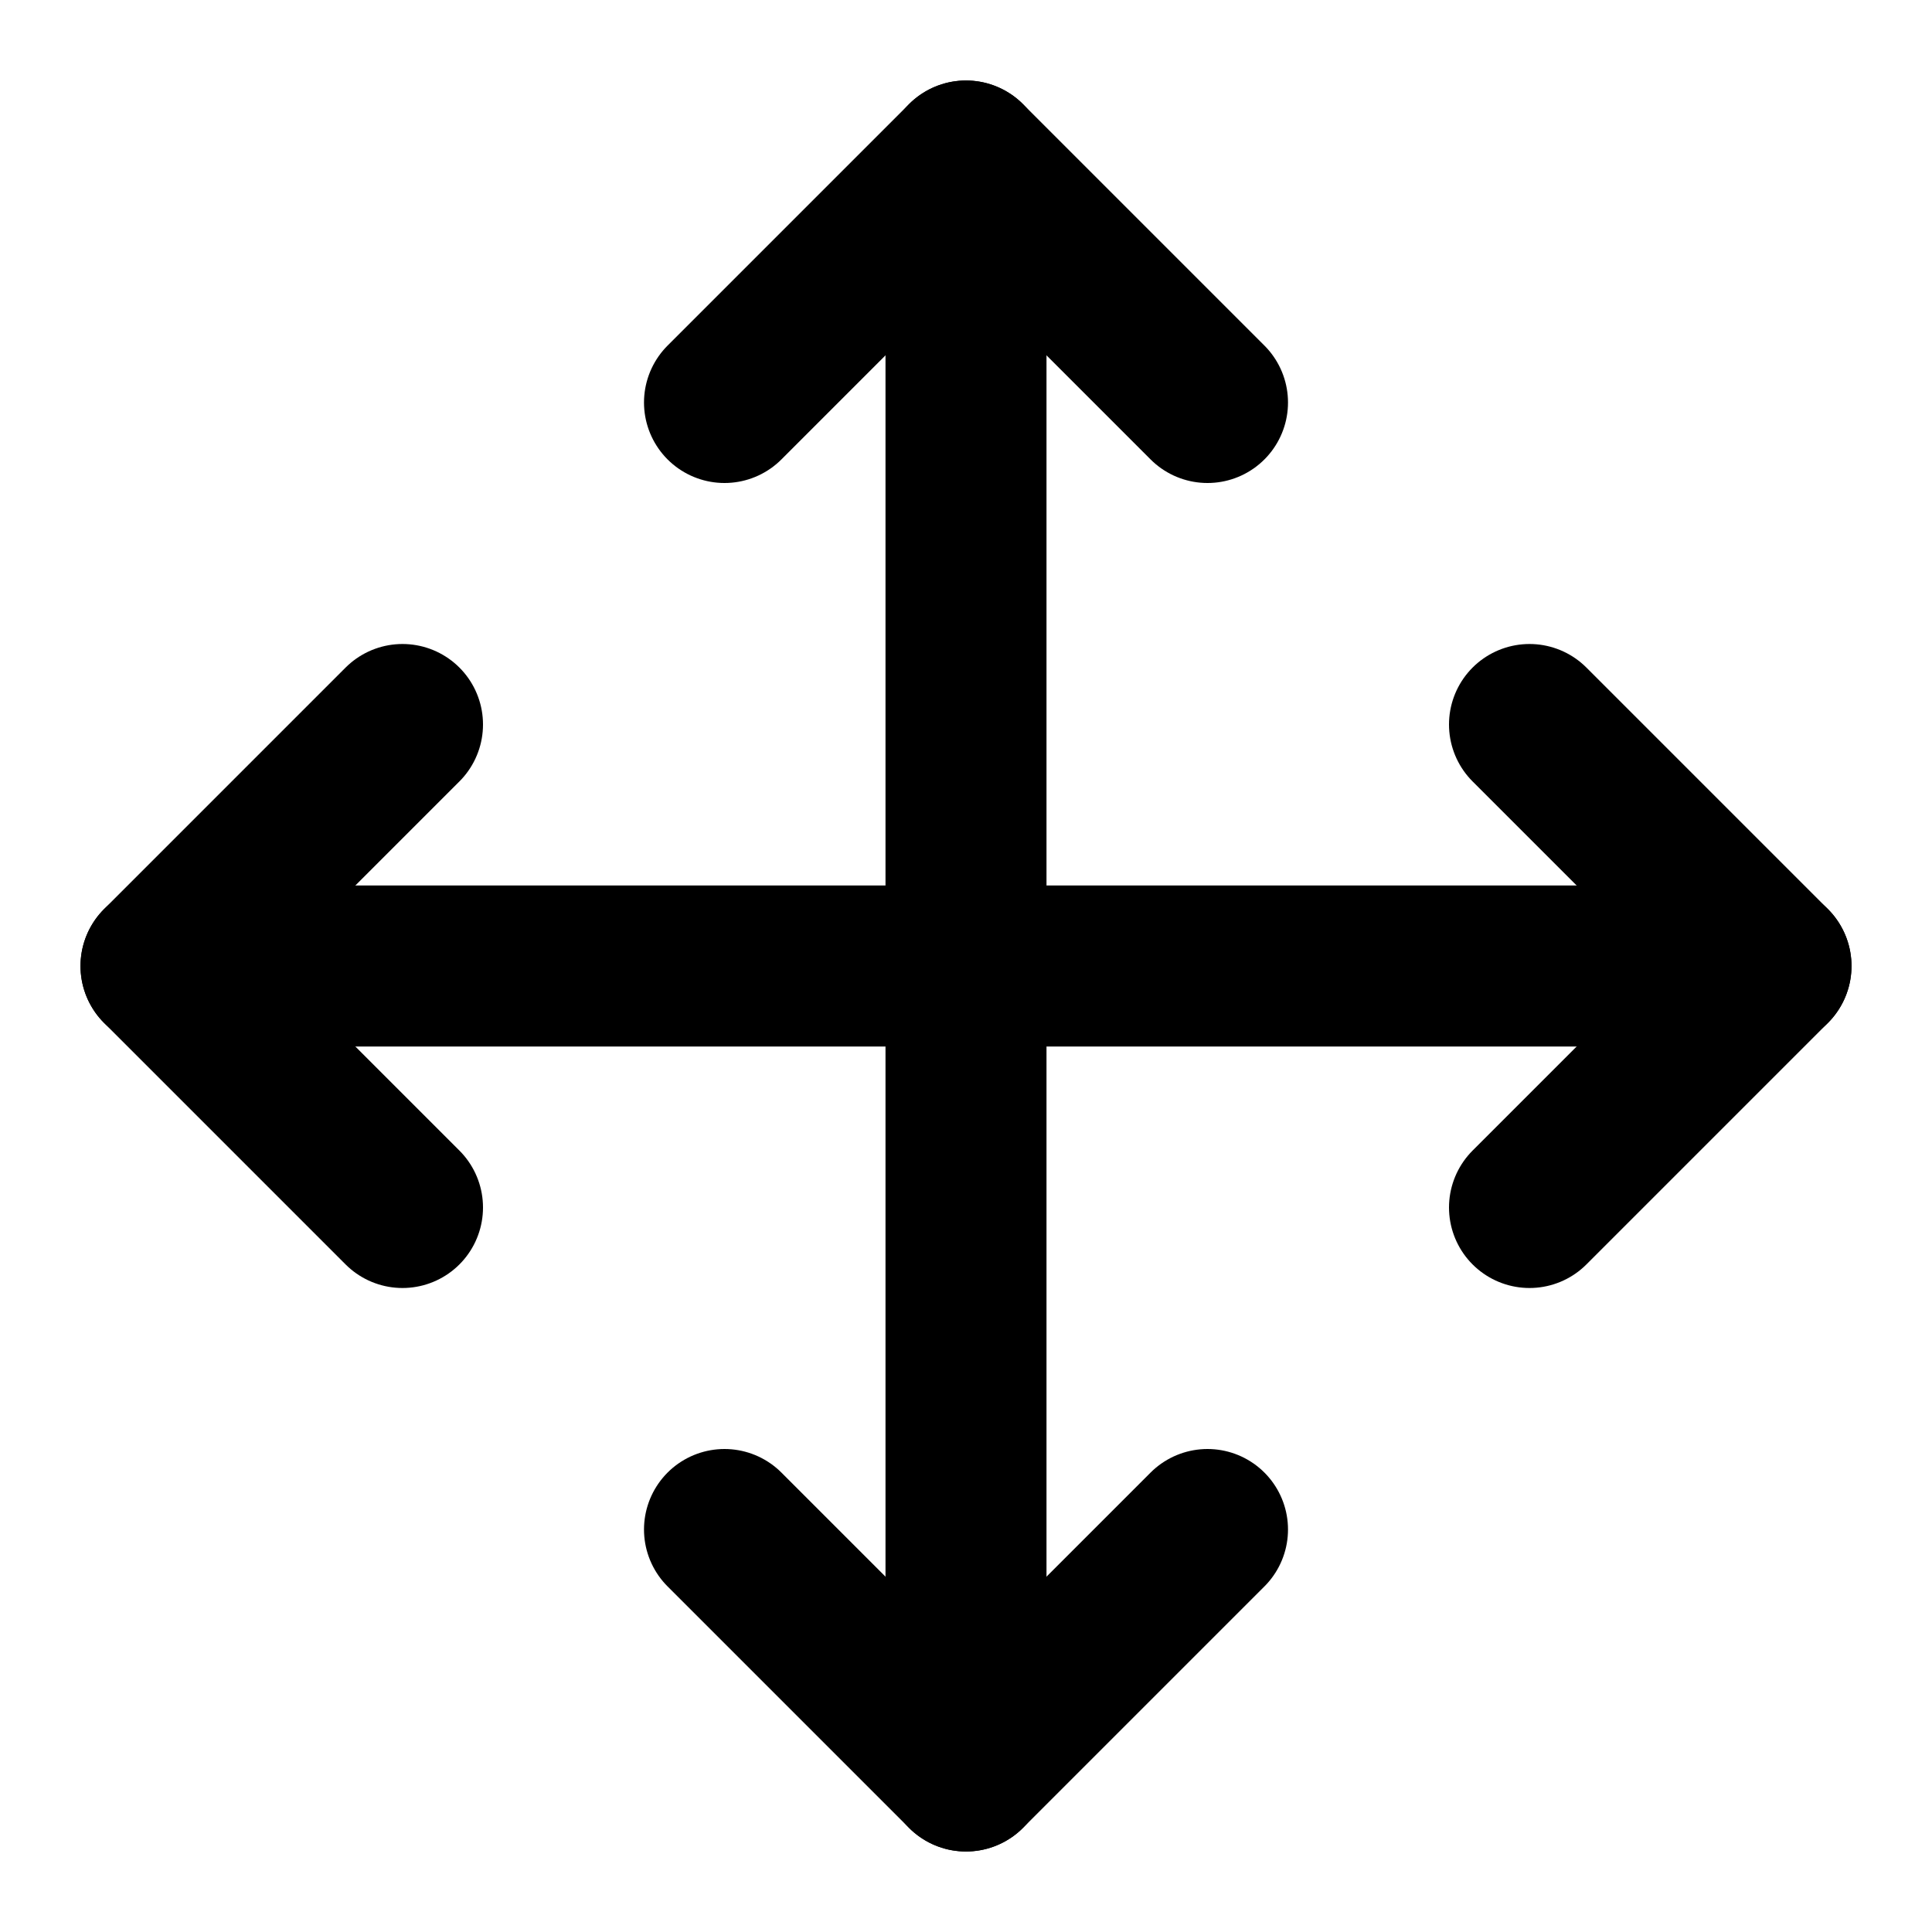
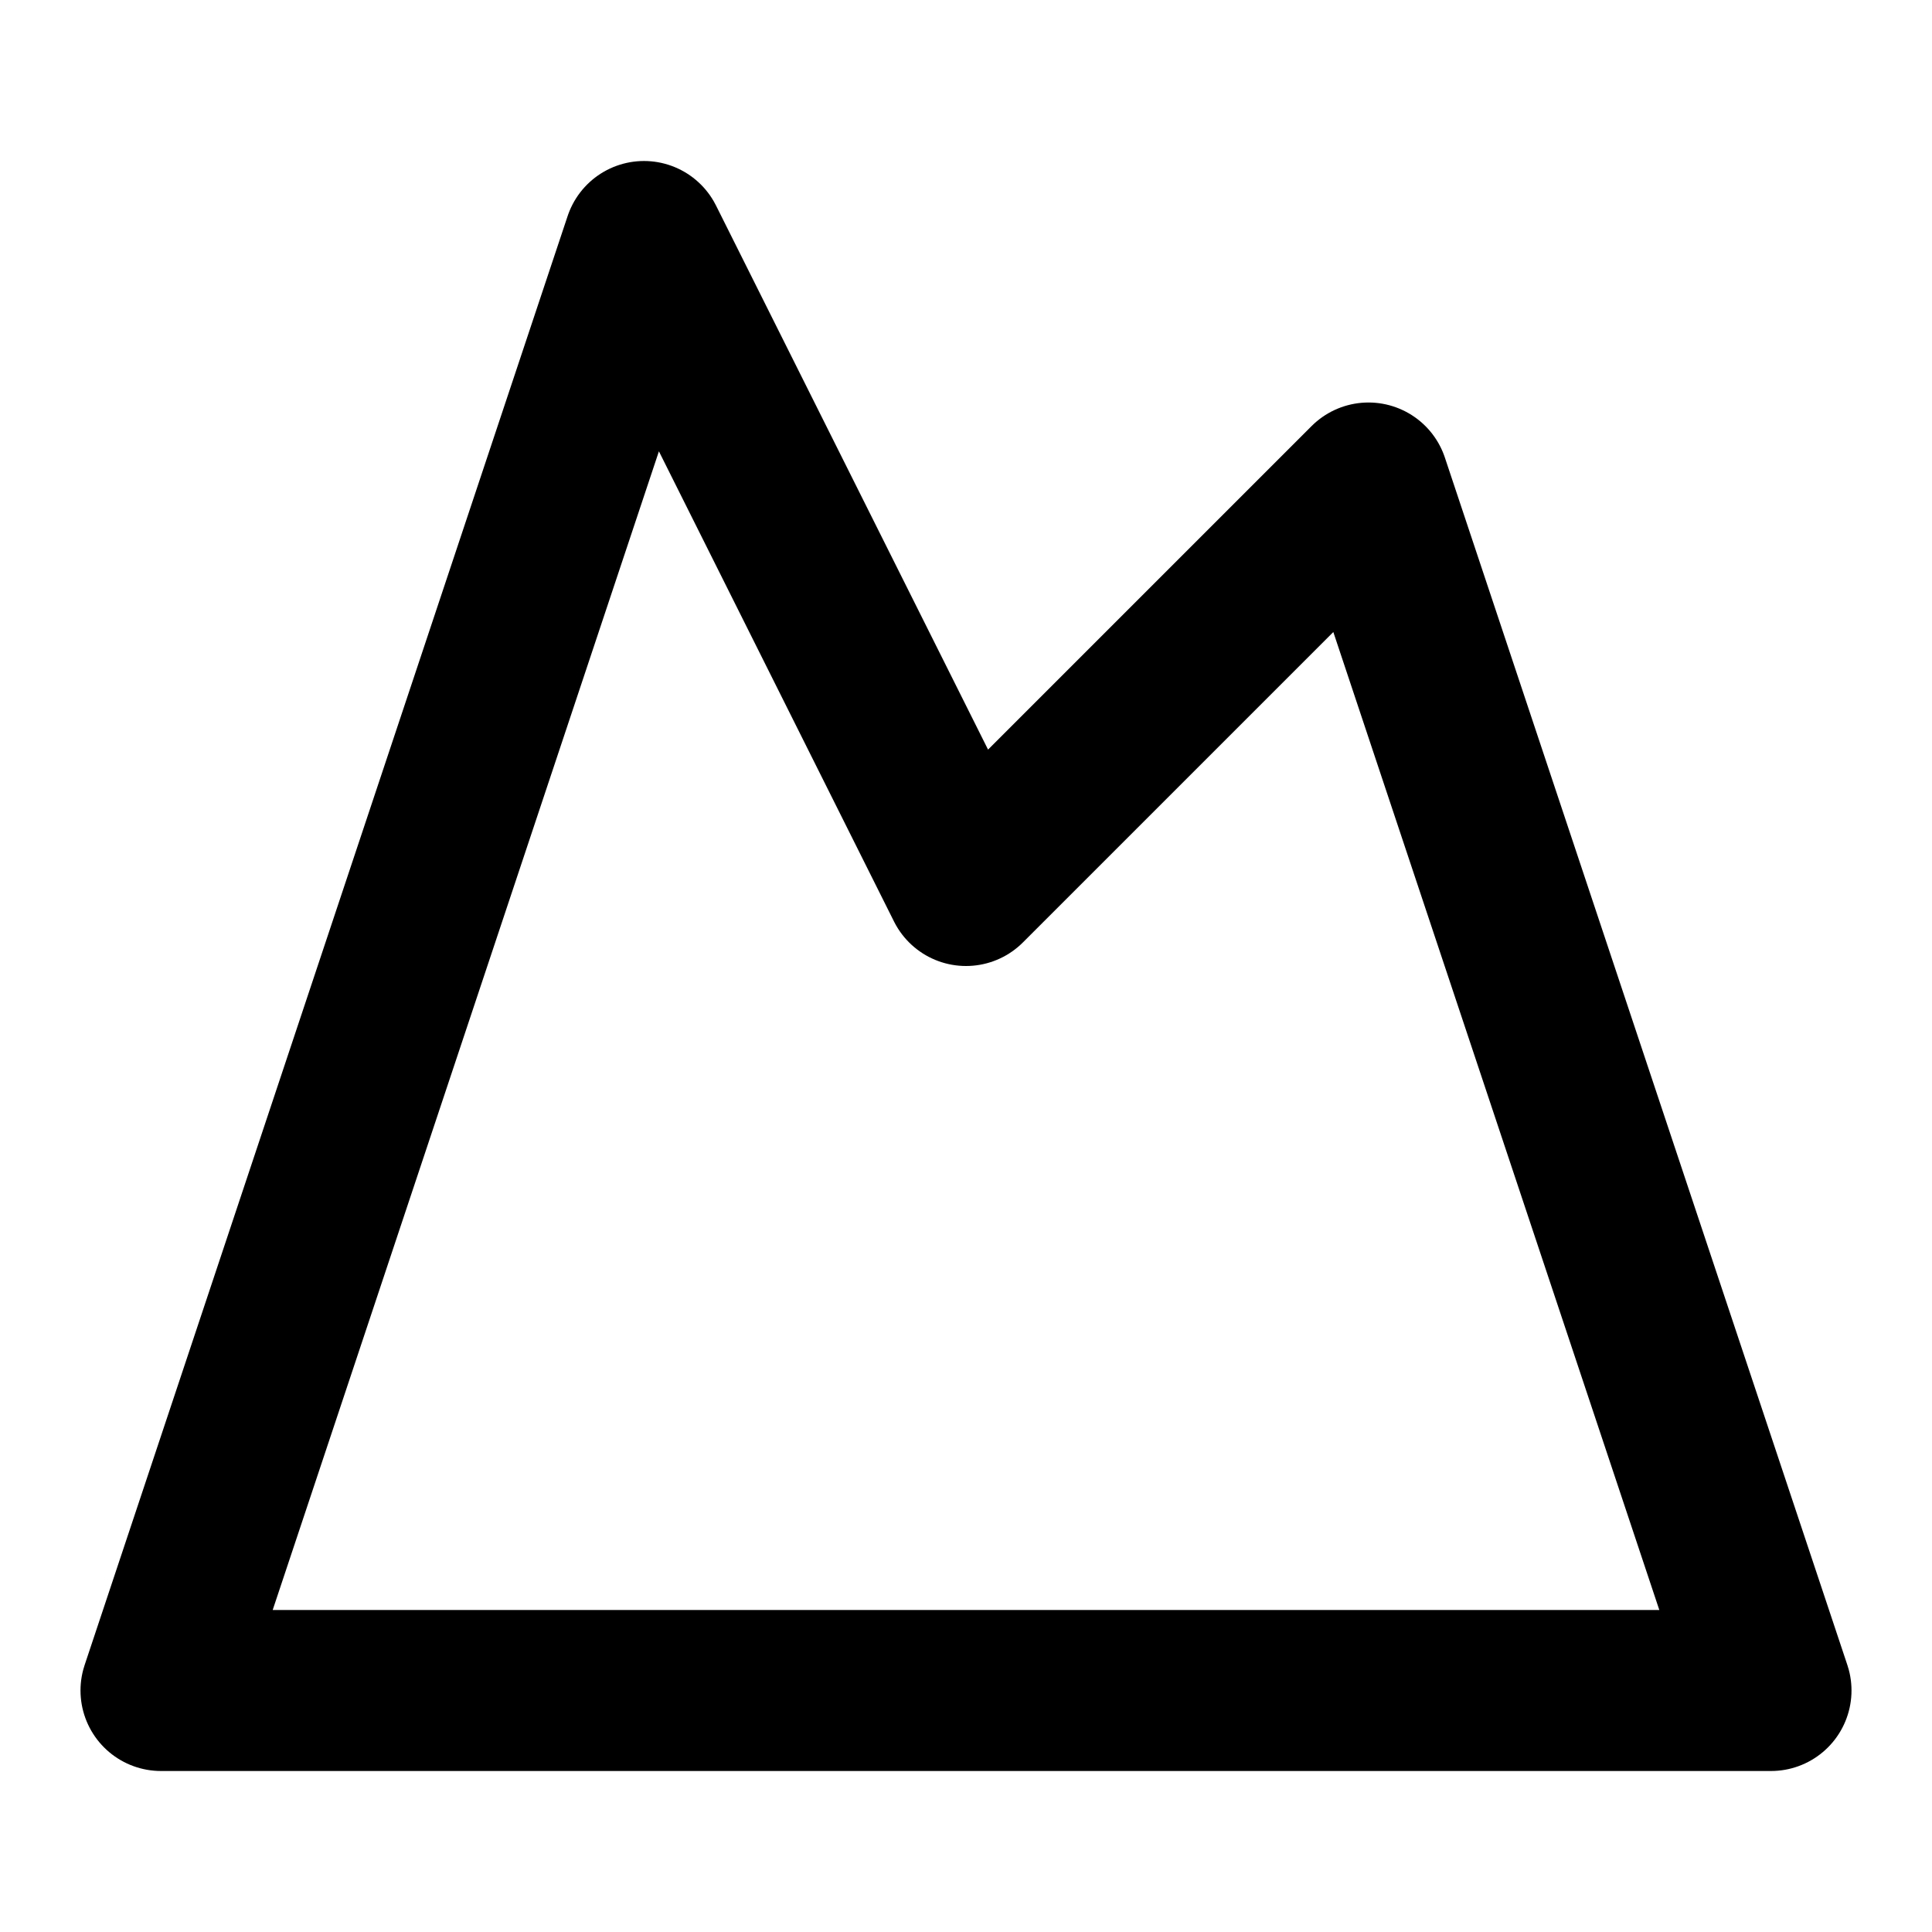
- <svg xmlns="http://www.w3.org/2000/svg" class="lucide lucide-move" width="24" height="24" viewBox="0 0 24 24" fill="none" stroke="currentColor" stroke-width="2" stroke-linecap="round" stroke-linejoin="round">
-   <path d="M12 2v20" />
-   <path d="m15 19-3 3-3-3" />
-   <path d="m19 9 3 3-3 3" />
-   <path d="M2 12h20" />
-   <path d="m5 9-3 3 3 3" />
-   <path d="m9 5 3-3 3 3" />
+ <svg xmlns="http://www.w3.org/2000/svg" class="lucide lucide-mountain" width="24" height="24" viewBox="0 0 24 24" fill="none" stroke="currentColor" stroke-width="2" stroke-linecap="round" stroke-linejoin="round">
+   <path d="m8 3 4 8 5-5 5 15H2L8 3z" />
</svg>
